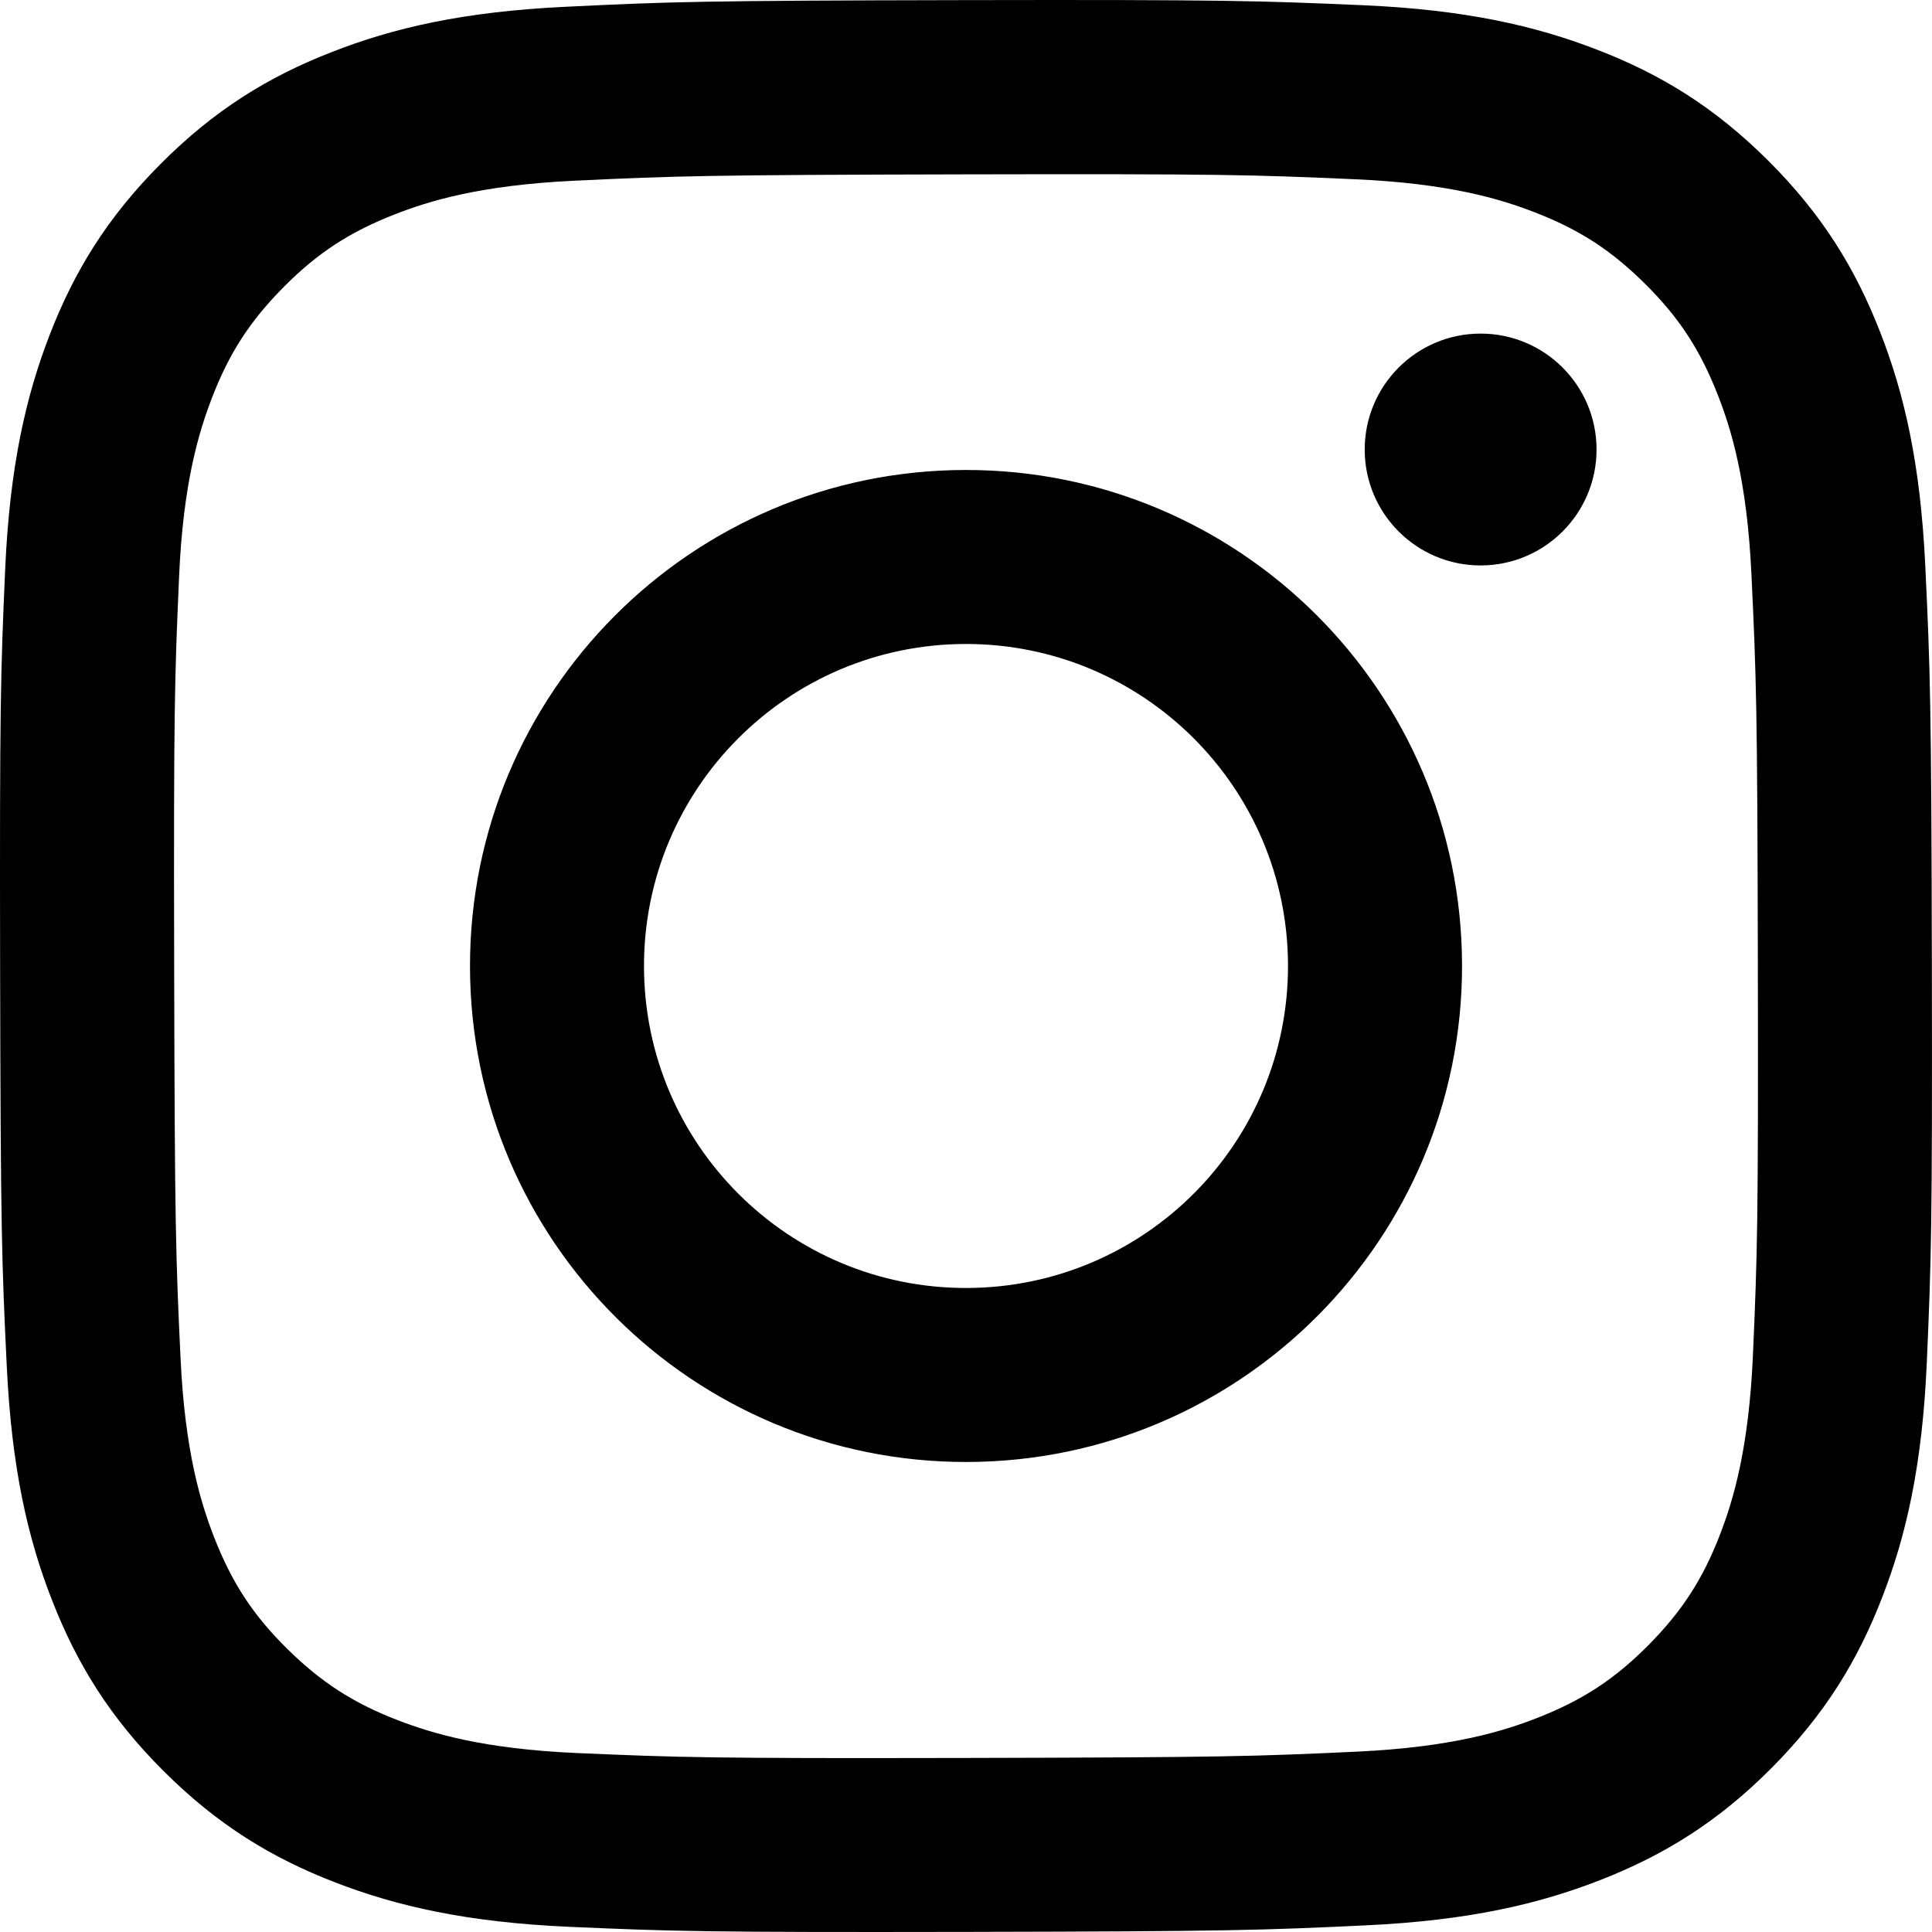
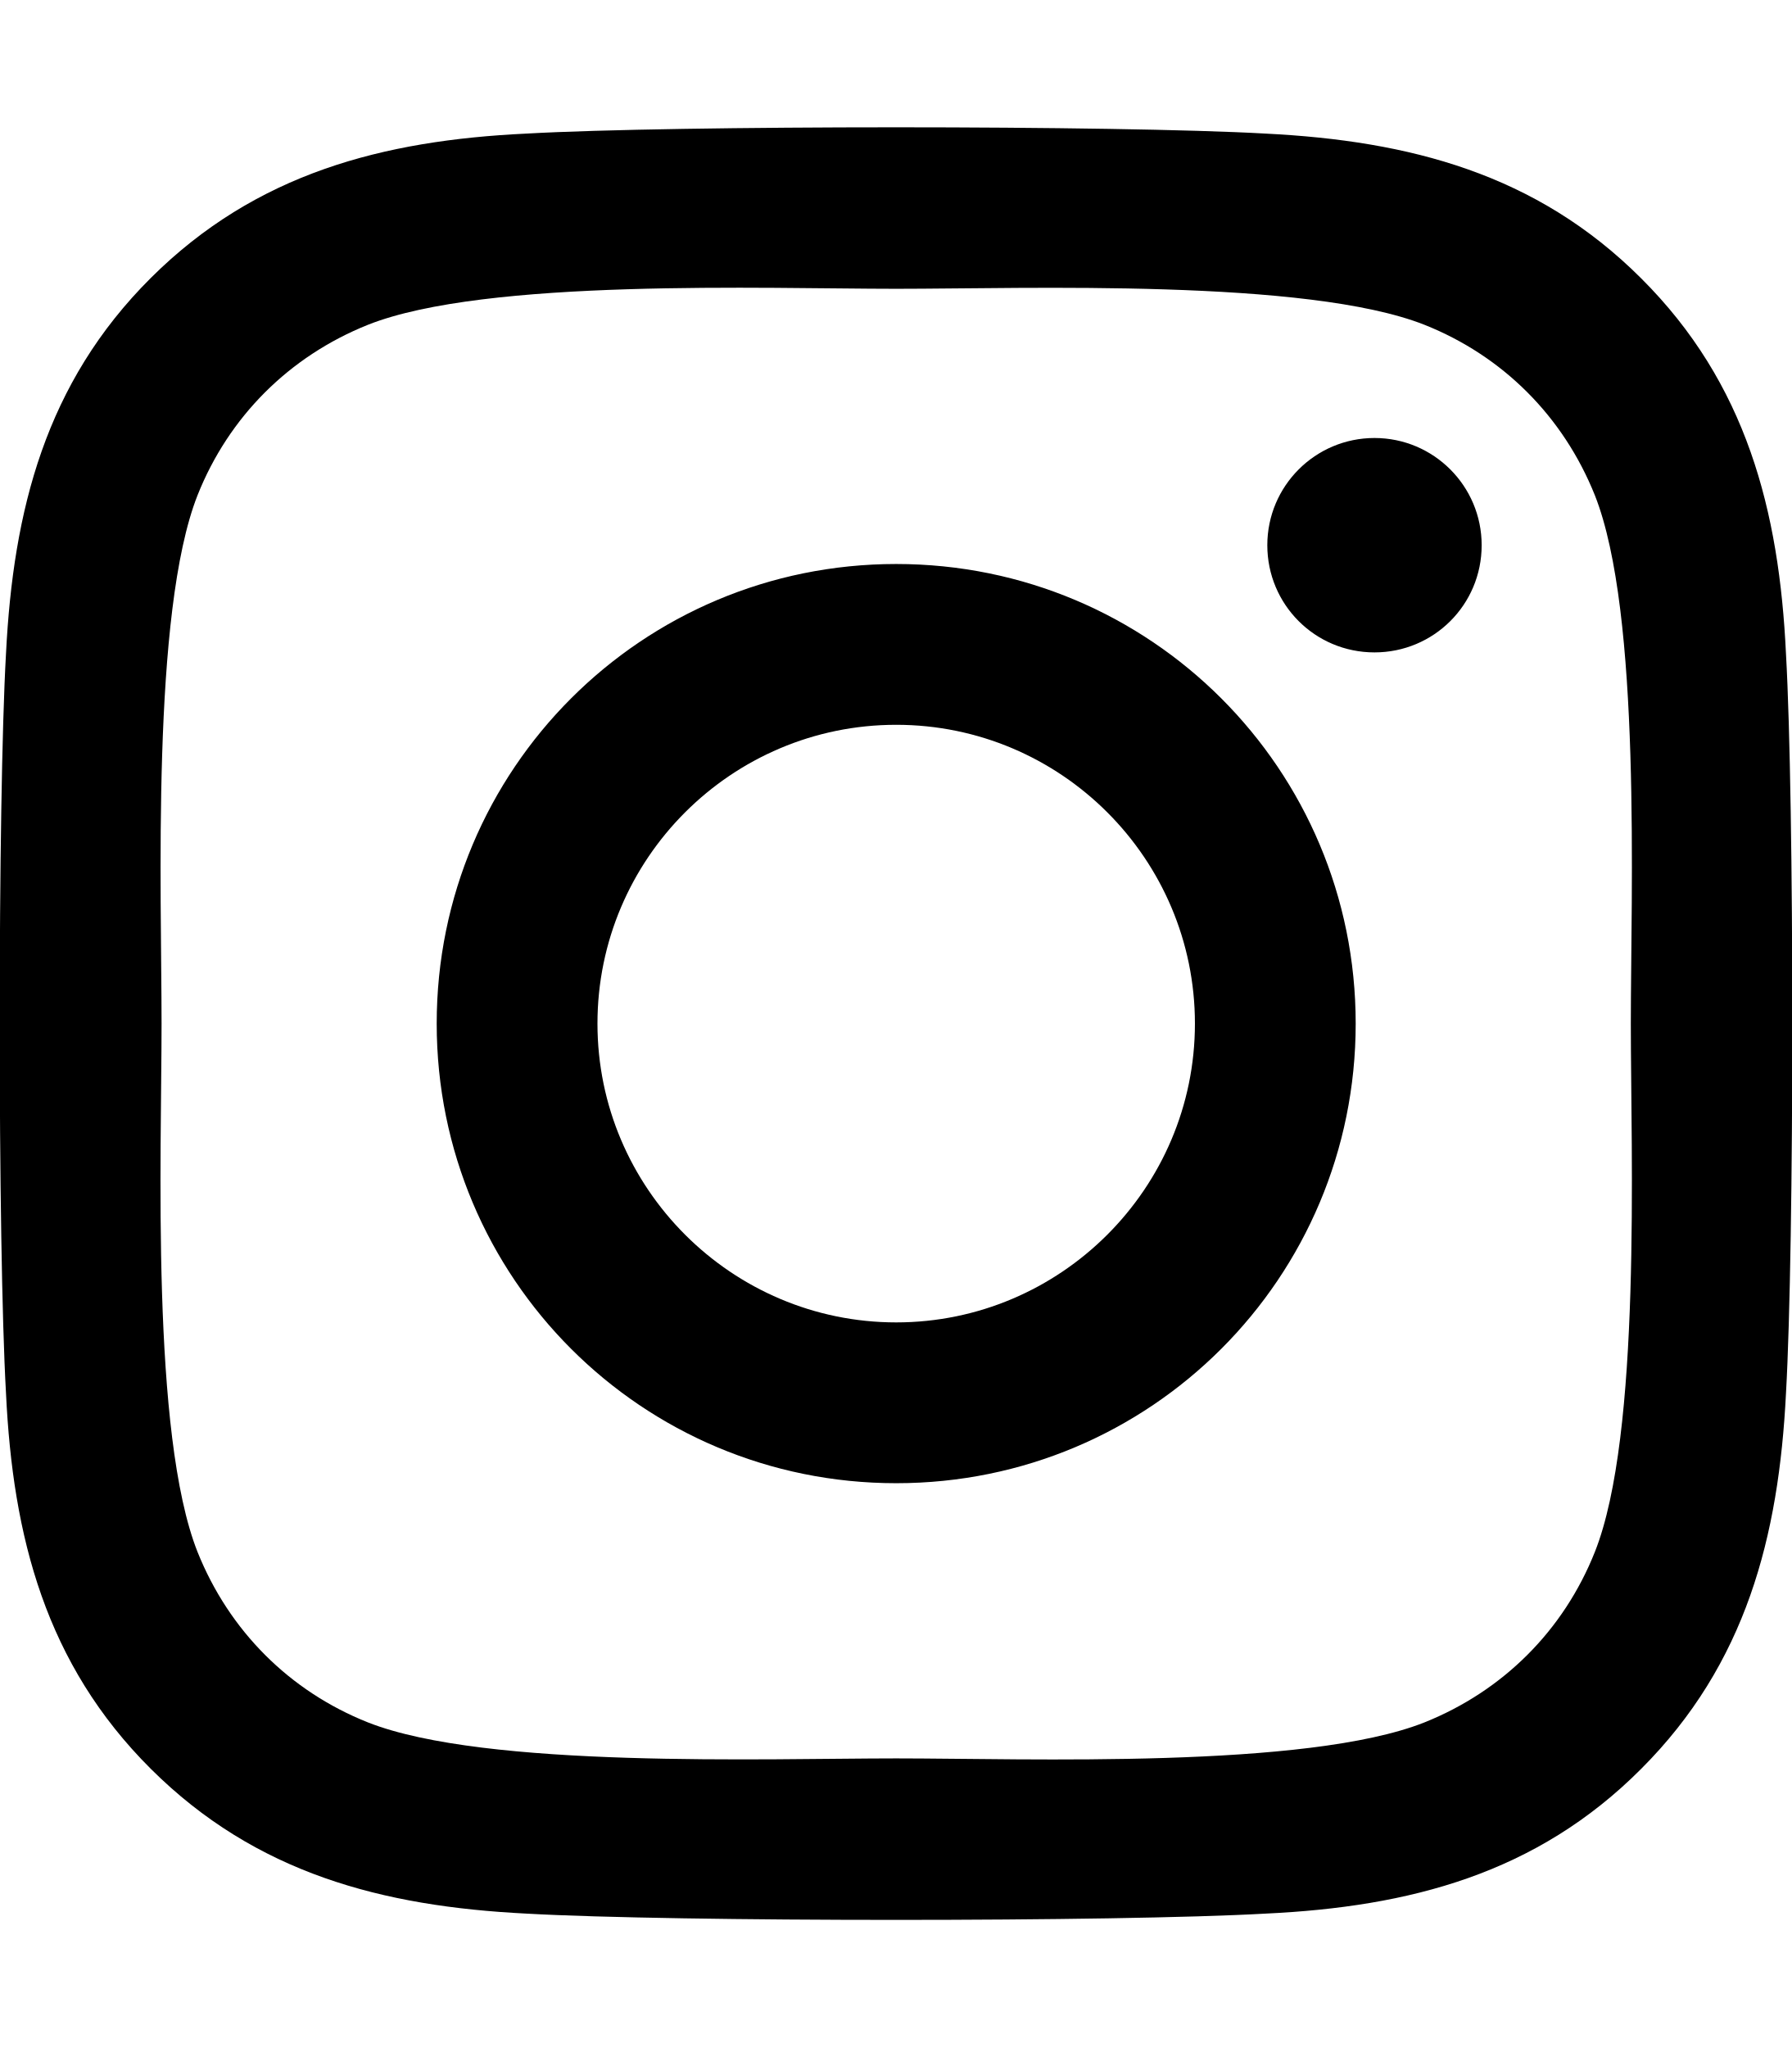
- <svg xmlns="http://www.w3.org/2000/svg" id="Layer_1" data-name="Layer 1" viewBox="0 0 1000 1000">
-   <path d="M295.42,6c-53.2,2.51-89.53,11-121.29,23.48-32.87,12.81-60.73,30-88.45,57.82S40.89,143,28.17,175.92c-12.31,31.83-20.65,68.19-23,121.42S2.3,367.68,2.56,503.46,3.42,656.26,6,709.6c2.54,53.19,11,89.51,23.48,121.28,12.83,32.87,30,60.72,57.83,88.45S143,964.09,176,976.83c31.8,12.29,68.17,20.67,121.39,23s70.35,2.87,206.09,2.61,152.83-.86,206.16-3.39S799.1,988,830.88,975.58c32.87-12.86,60.74-30,88.45-57.84S964.1,862,976.81,829.06c12.32-31.8,20.69-68.17,23-121.35,2.33-53.37,2.88-70.41,2.62-206.17s-.87-152.78-3.4-206.1-11-89.53-23.47-121.32c-12.85-32.87-30-60.7-57.82-88.45S862,40.87,829.07,28.19c-31.82-12.31-68.17-20.7-121.39-23S637.33,2.3,501.54,2.56,348.75,3.4,295.42,6m5.84,903.88c-48.75-2.12-75.22-10.22-92.86-17-23.36-9-40-19.88-57.58-37.29s-28.38-34.11-37.5-57.42c-6.85-17.64-15.1-44.08-17.38-92.83-2.48-52.69-3-68.51-3.29-202s.22-149.29,2.53-202c2.08-48.71,10.23-75.21,17-92.84,9-23.39,19.84-40,37.29-57.57s34.1-28.39,57.43-37.51c17.62-6.88,44.06-15.06,92.79-17.38,52.73-2.5,68.53-3,202-3.29s149.31.21,202.06,2.53c48.71,2.12,75.22,10.19,92.83,17,23.37,9,40,19.81,57.57,37.29s28.4,34.07,37.52,57.45c6.89,17.57,15.07,44,17.37,92.76,2.51,52.73,3.08,68.54,3.32,202s-.23,149.31-2.54,202c-2.13,48.75-10.21,75.23-17,92.89-9,23.35-19.85,40-37.31,57.56s-34.09,28.38-57.43,37.5c-17.6,6.87-44.07,15.07-92.76,17.39-52.73,2.48-68.53,3-202.05,3.29s-149.27-.25-202-2.53m407.6-674.61a60,60,0,1,0,59.88-60.1,60,60,0,0,0-59.88,60.1M245.77,503c.28,141.8,115.44,256.49,257.21,256.22S759.52,643.8,759.25,502,643.79,245.48,502,245.76,245.5,361.22,245.77,503m90.06-.18a166.67,166.67,0,1,1,167,166.34,166.65,166.65,0,0,1-167-166.34" transform="translate(-2.5 -2.5)" />
+ <svg xmlns="http://www.w3.org/2000/svg" viewBox="0 0 448 512">
+   <path d="M224.1 141c-63.6 0-114.9 51.3-114.9 114.9s51.3 114.9 114.9 114.9S339 319.5 339 255.9 287.7 141 224.1 141zm0 189.6c-41.1 0-74.7-33.5-74.7-74.7s33.5-74.7 74.7-74.7 74.7 33.5 74.7 74.7-33.6 74.7-74.7 74.7zm146.4-194.3c0 14.9-12 26.8-26.8 26.8-14.9 0-26.8-12-26.8-26.8s12-26.8 26.8-26.8 26.8 12 26.8 26.8zm76.1 27.2c-1.7-35.9-9.9-67.7-36.2-93.9-26.2-26.2-58-34.4-93.9-36.2-37-2.1-147.9-2.1-184.9 0-35.8 1.7-67.6 9.9-93.9 36.1s-34.4 58-36.2 93.9c-2.1 37-2.1 147.9 0 184.9 1.7 35.9 9.9 67.7 36.2 93.9s58 34.4 93.9 36.2c37 2.1 147.9 2.1 184.9 0 35.9-1.7 67.7-9.9 93.9-36.2 26.2-26.2 34.4-58 36.2-93.9 2.1-37 2.1-147.8 0-184.8zM398.8 388c-7.8 19.6-22.9 34.7-42.6 42.6-29.5 11.7-99.5 9-132.1 9s-102.7 2.6-132.1-9c-19.6-7.8-34.7-22.9-42.6-42.6-11.7-29.5-9-99.5-9-132.1s-2.6-102.7 9-132.1c7.8-19.6 22.9-34.7 42.6-42.6 29.5-11.7 99.5-9 132.1-9s102.7-2.6 132.1 9c19.6 7.8 34.7 22.9 42.6 42.6 11.7 29.5 9 99.5 9 132.1s2.7 102.7-9 132.1z" />
</svg>
